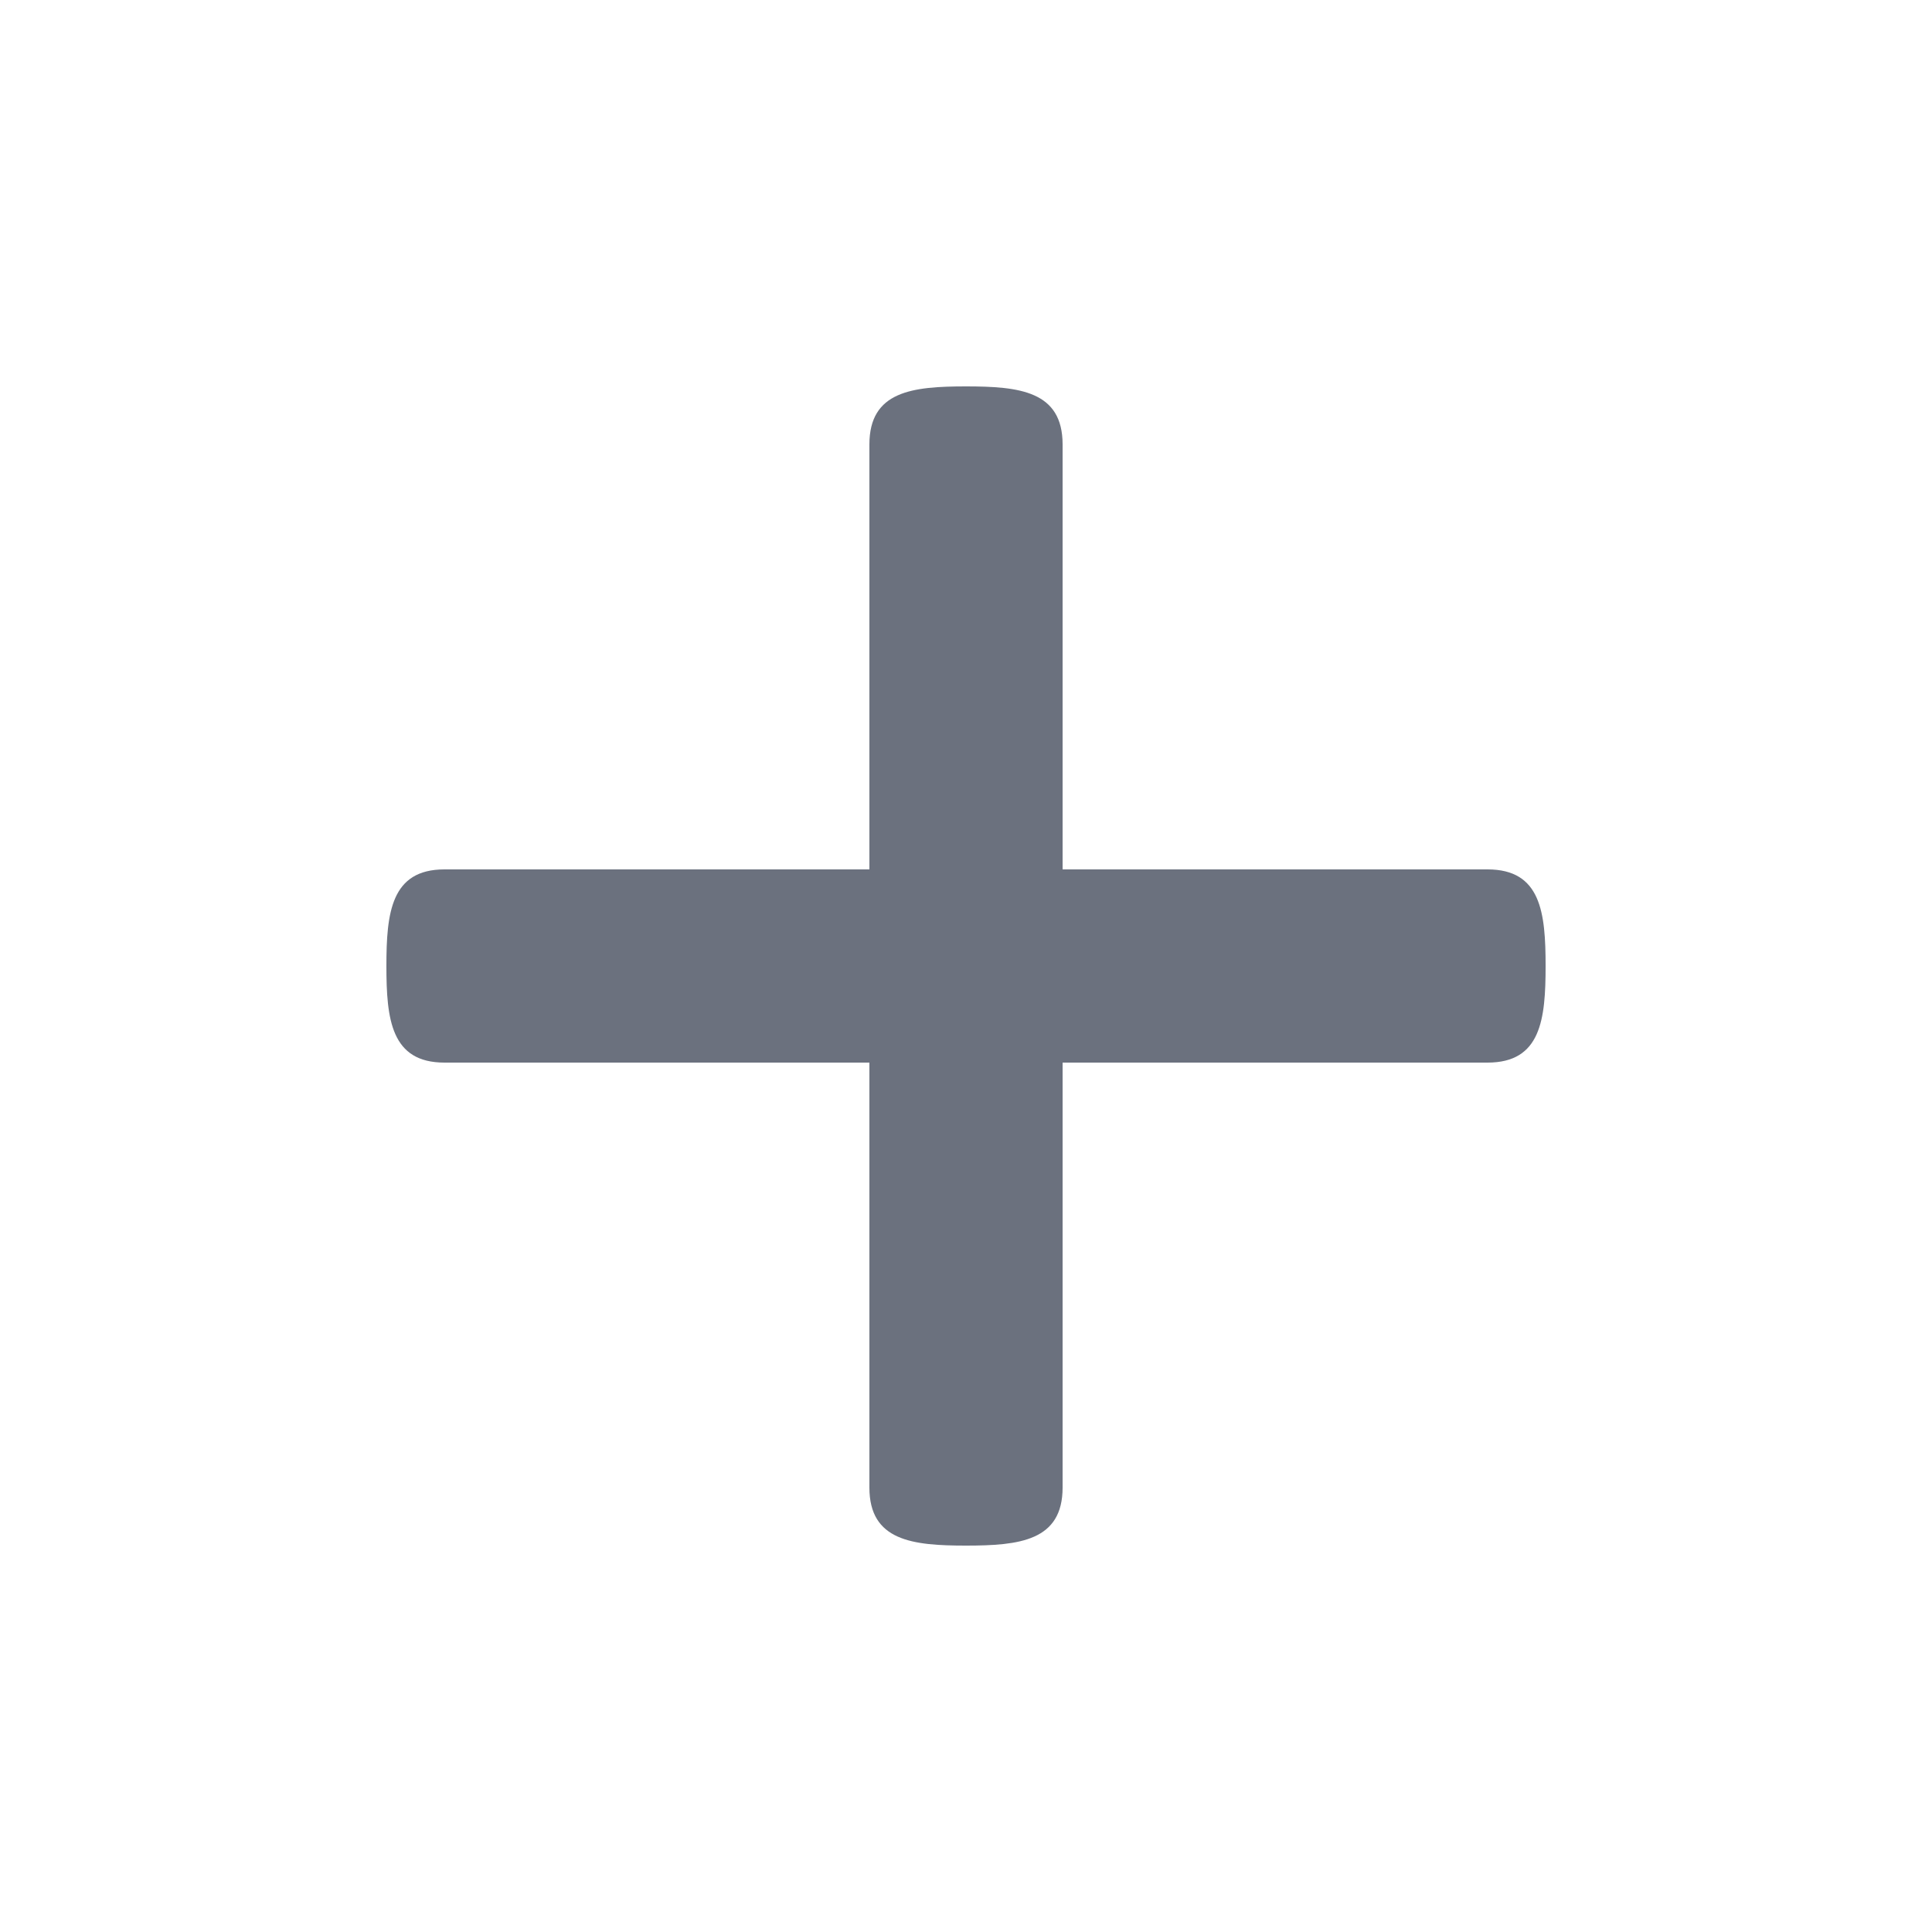
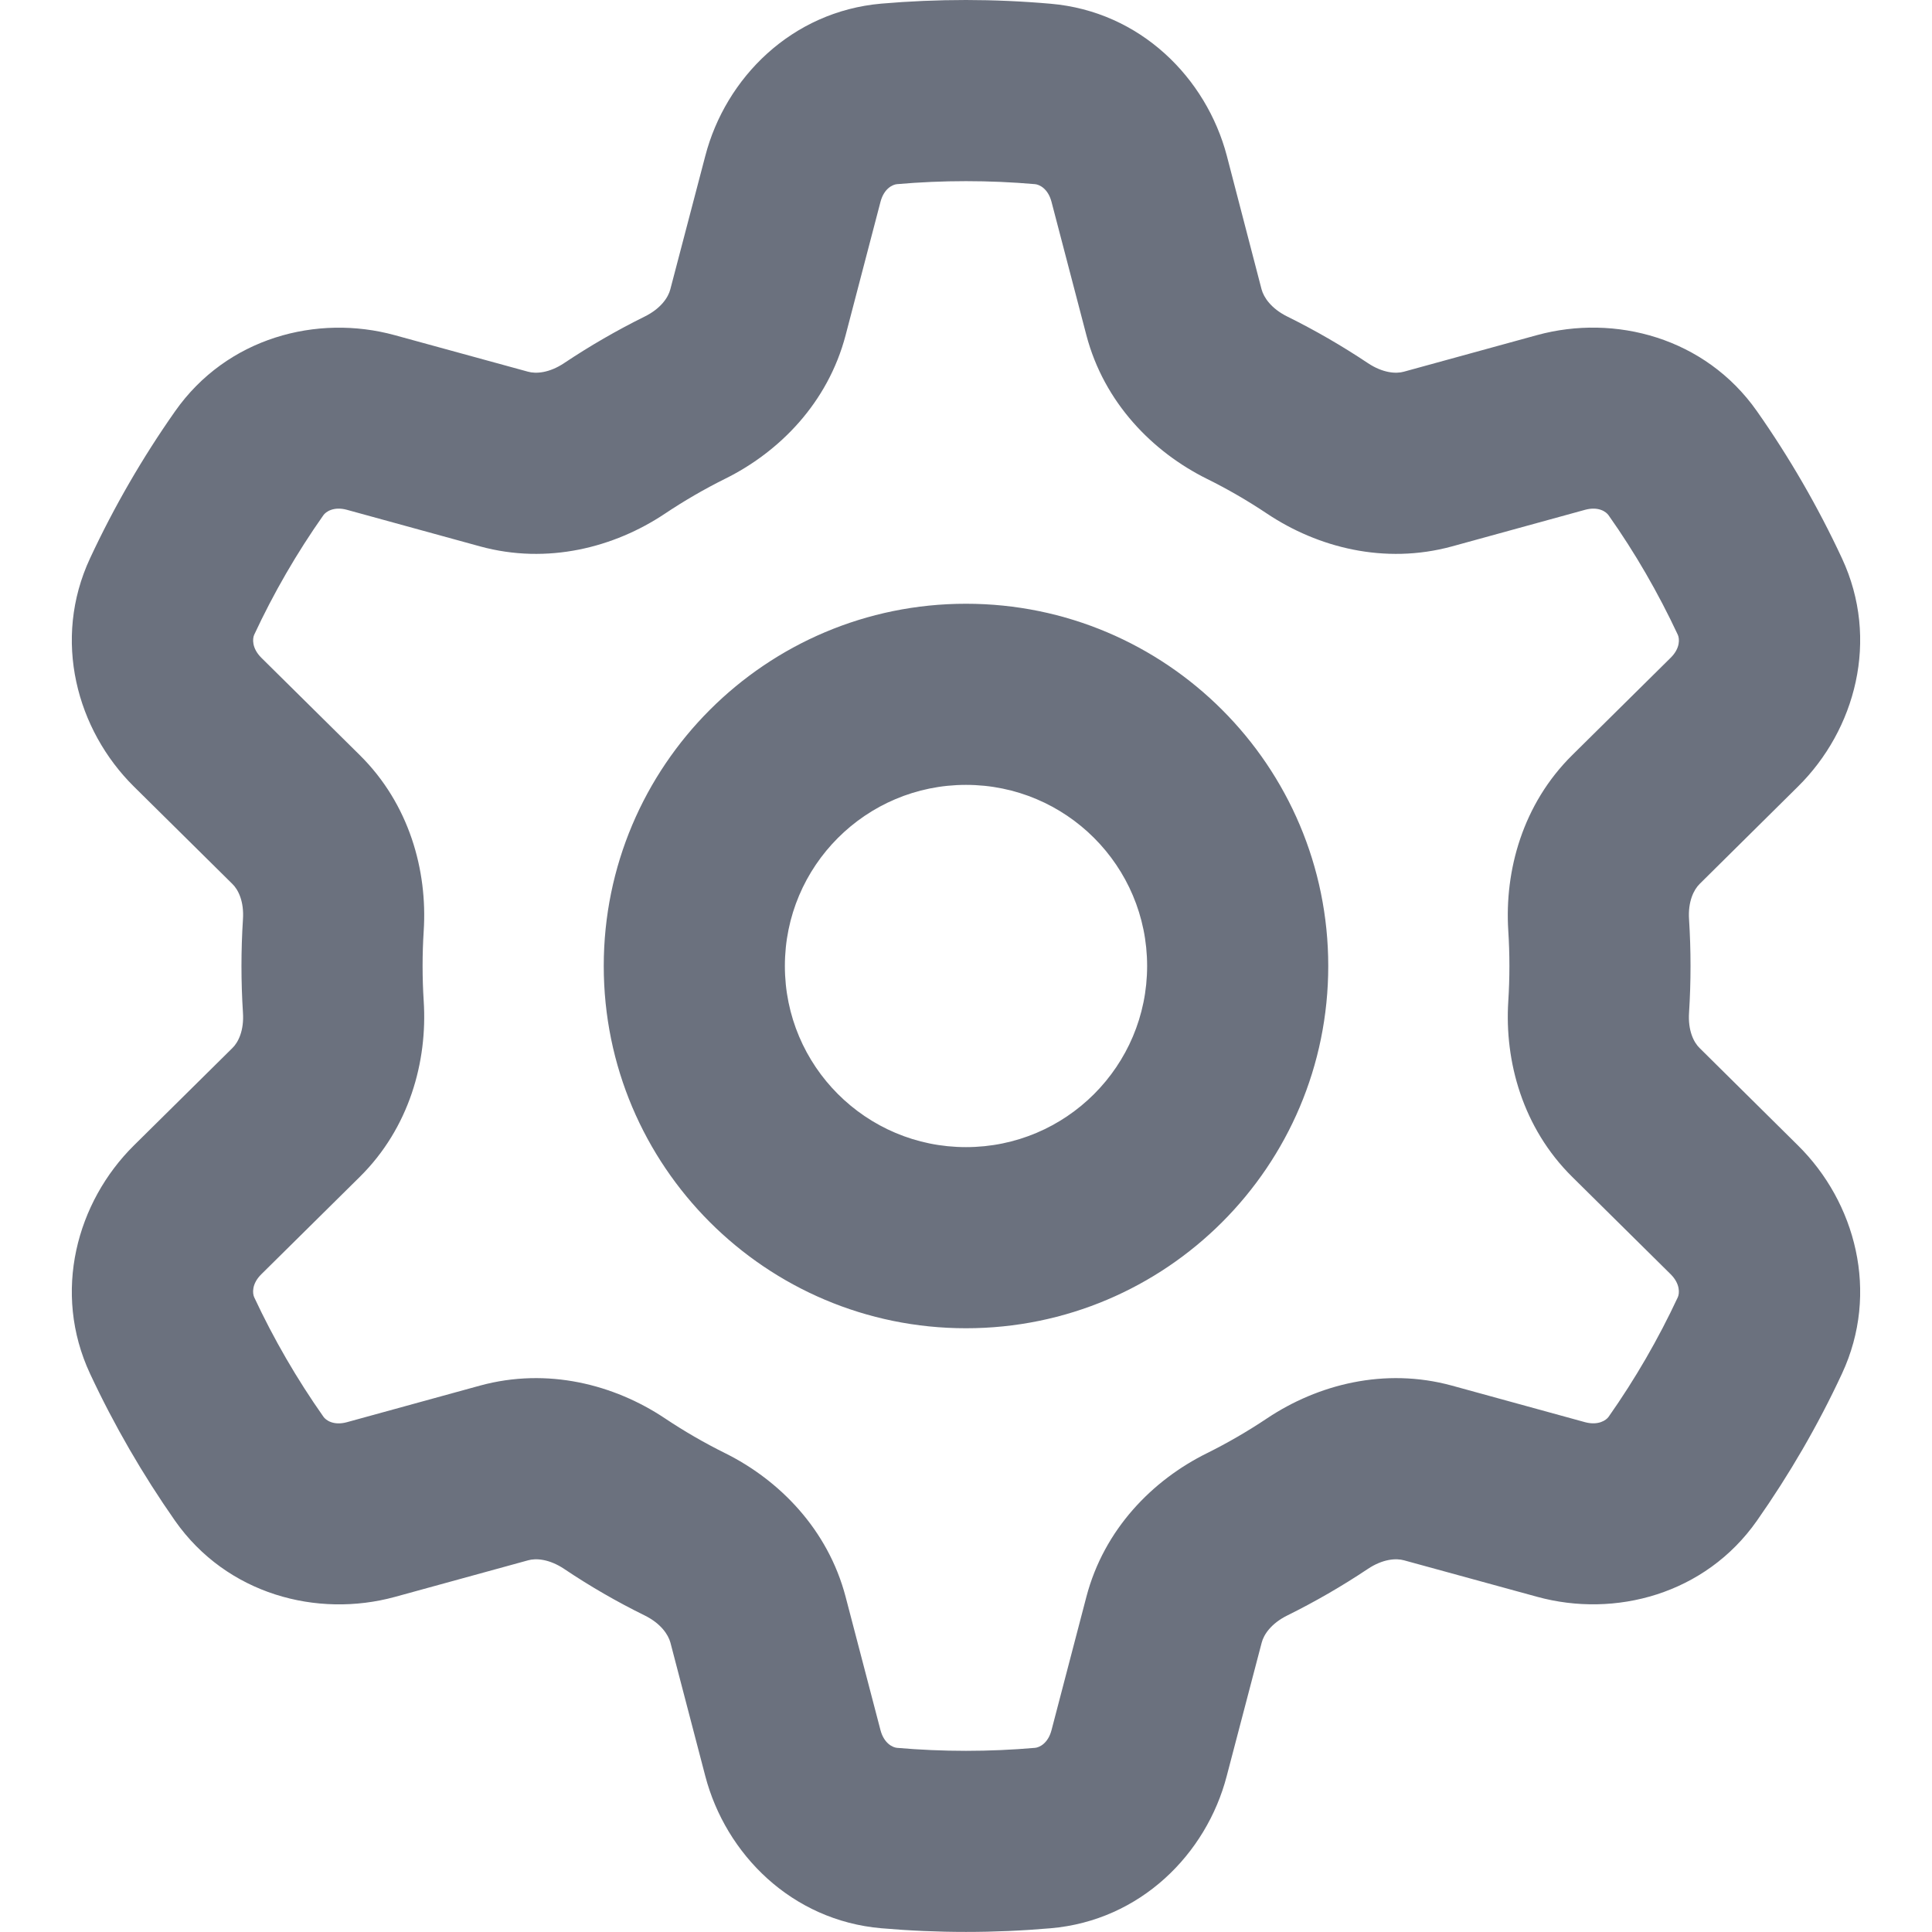
- <svg xmlns="http://www.w3.org/2000/svg" viewBox="0 0 20 20" height="48" width="48" focusable="false" role="img" fill="#6B717E" class="StyledIconBase-sc-ea9ulj-0 hRnJPC">
-   <path d="M16 10c0 .553-.048 1-.601 1H11v4.399c0 .552-.447.601-1 .601-.553 0-1-.049-1-.601V11H4.601C4.049 11 4 10.553 4 10c0-.553.049-1 .601-1H9V4.601C9 4.048 9.447 4 10 4c.553 0 1 .048 1 .601V9h4.399c.553 0 .601.447.601 1z" />
+ <svg xmlns="http://www.w3.org/2000/svg" viewBox="0 0 16 16" height="48" width="48" focusable="false" role="img" fill="#6B717E" class="StyledIconBase-sc-ea9ulj-0 hRnJPC">
+   <path fill-rule="evenodd" d="M7.429 1.525a6.593 6.593 0 0 1 1.142 0c.036.003.108.036.137.146l.289 1.105c.147.56.55.967.997 1.189.174.086.341.183.501.29.417.278.97.423 1.53.27l1.102-.303c.11-.03.175.016.195.046.219.31.41.641.573.989.014.031.022.11-.059.19l-.815.806c-.411.406-.562.957-.53 1.456a4.588 4.588 0 0 1 0 .582c-.032.499.119 1.05.53 1.456l.815.806c.08.08.073.159.059.19a6.494 6.494 0 0 1-.573.99c-.02.029-.086.074-.195.045l-1.103-.303c-.559-.153-1.112-.008-1.529.27-.16.107-.327.204-.5.29-.449.222-.851.628-.998 1.189l-.289 1.105c-.029.11-.101.143-.137.146a6.613 6.613 0 0 1-1.142 0c-.036-.003-.108-.037-.137-.146l-.289-1.105c-.147-.56-.55-.967-.997-1.189a4.502 4.502 0 0 1-.501-.29c-.417-.278-.97-.423-1.53-.27l-1.102.303c-.11.03-.175-.016-.195-.046a6.492 6.492 0 0 1-.573-.989c-.014-.031-.022-.11.059-.19l.815-.806c.411-.406.562-.957.53-1.456a4.587 4.587 0 0 1 0-.582c.032-.499-.119-1.05-.53-1.456l-.815-.806c-.08-.08-.073-.159-.059-.19a6.44 6.44 0 0 1 .573-.99c.02-.029.086-.075.195-.045l1.103.303c.559.153 1.112.008 1.529-.27.16-.107.327-.204.5-.29.449-.222.851-.628.998-1.189l.289-1.105c.029-.11.101-.143.137-.146zM8 0c-.236 0-.47.01-.701.03-.743.065-1.29.615-1.458 1.261l-.29 1.106c-.017.066-.078.158-.211.224a5.994 5.994 0 0 0-.668.386c-.123.082-.233.09-.3.071L3.27 2.776c-.644-.177-1.392.02-1.82.63a7.977 7.977 0 0 0-.704 1.217c-.315.675-.111 1.422.363 1.891l.815.806c.05.048.098.147.088.294a6.084 6.084 0 0 0 0 .772c.01.147-.038.246-.088.294l-.815.806c-.474.469-.678 1.216-.363 1.891.2.428.436.835.704 1.218.428.609 1.176.806 1.82.63l1.103-.303c.066-.019.176-.011.299.071.213.143.436.272.668.386.133.066.194.158.212.224l.289 1.106c.169.646.715 1.196 1.458 1.26a8.094 8.094 0 0 0 1.402 0c.743-.064 1.29-.614 1.458-1.26l.29-1.106c.017-.066.078-.158.211-.224a5.98 5.98 0 0 0 .668-.386c.123-.082.233-.09.3-.071l1.102.302c.644.177 1.392-.02 1.82-.63.268-.382.505-.789.704-1.217.315-.675.111-1.422-.364-1.891l-.814-.806c-.05-.048-.098-.147-.088-.294a6.1 6.1 0 0 0 0-.772c-.01-.147.039-.246.088-.294l.814-.806c.475-.469.679-1.216.364-1.891a7.992 7.992 0 0 0-.704-1.218c-.428-.609-1.176-.806-1.82-.63l-1.103.303c-.066.019-.176.011-.299-.071a5.991 5.991 0 0 0-.668-.386c-.133-.066-.194-.158-.212-.224L10.16 1.29C9.99.645 9.444.095 8.701.031A8.094 8.094 0 0 0 8 0zm1.5 8a1.5 1.5 0 1 1-3 0 1.5 1.5 0 0 1 3 0zM11 8a3 3 0 1 1-6 0 3 3 0 0 1 6 0z" />
</svg>
